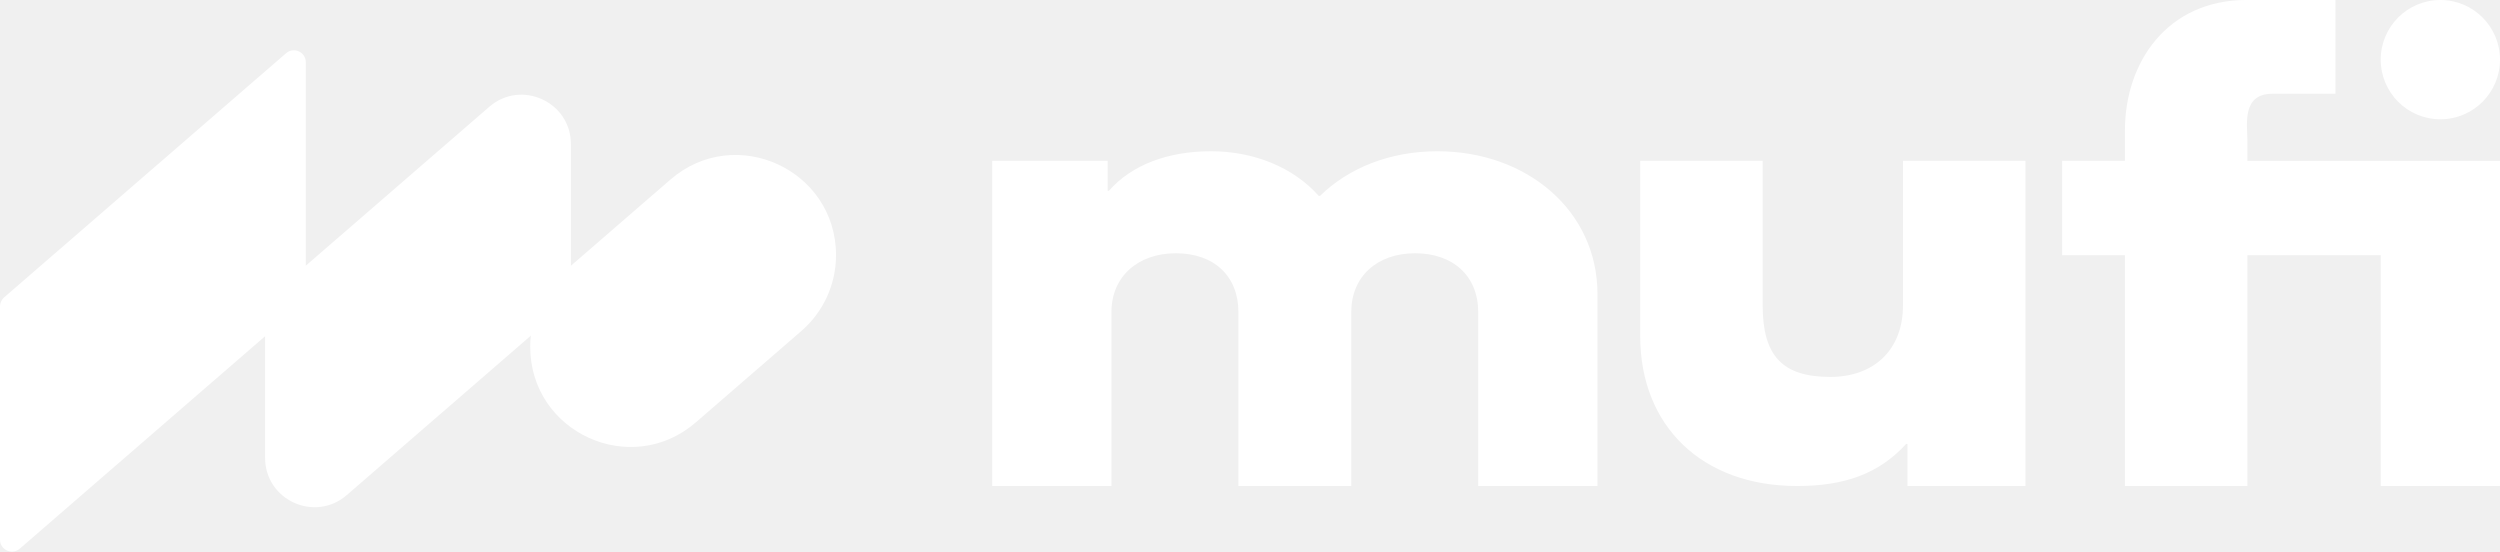
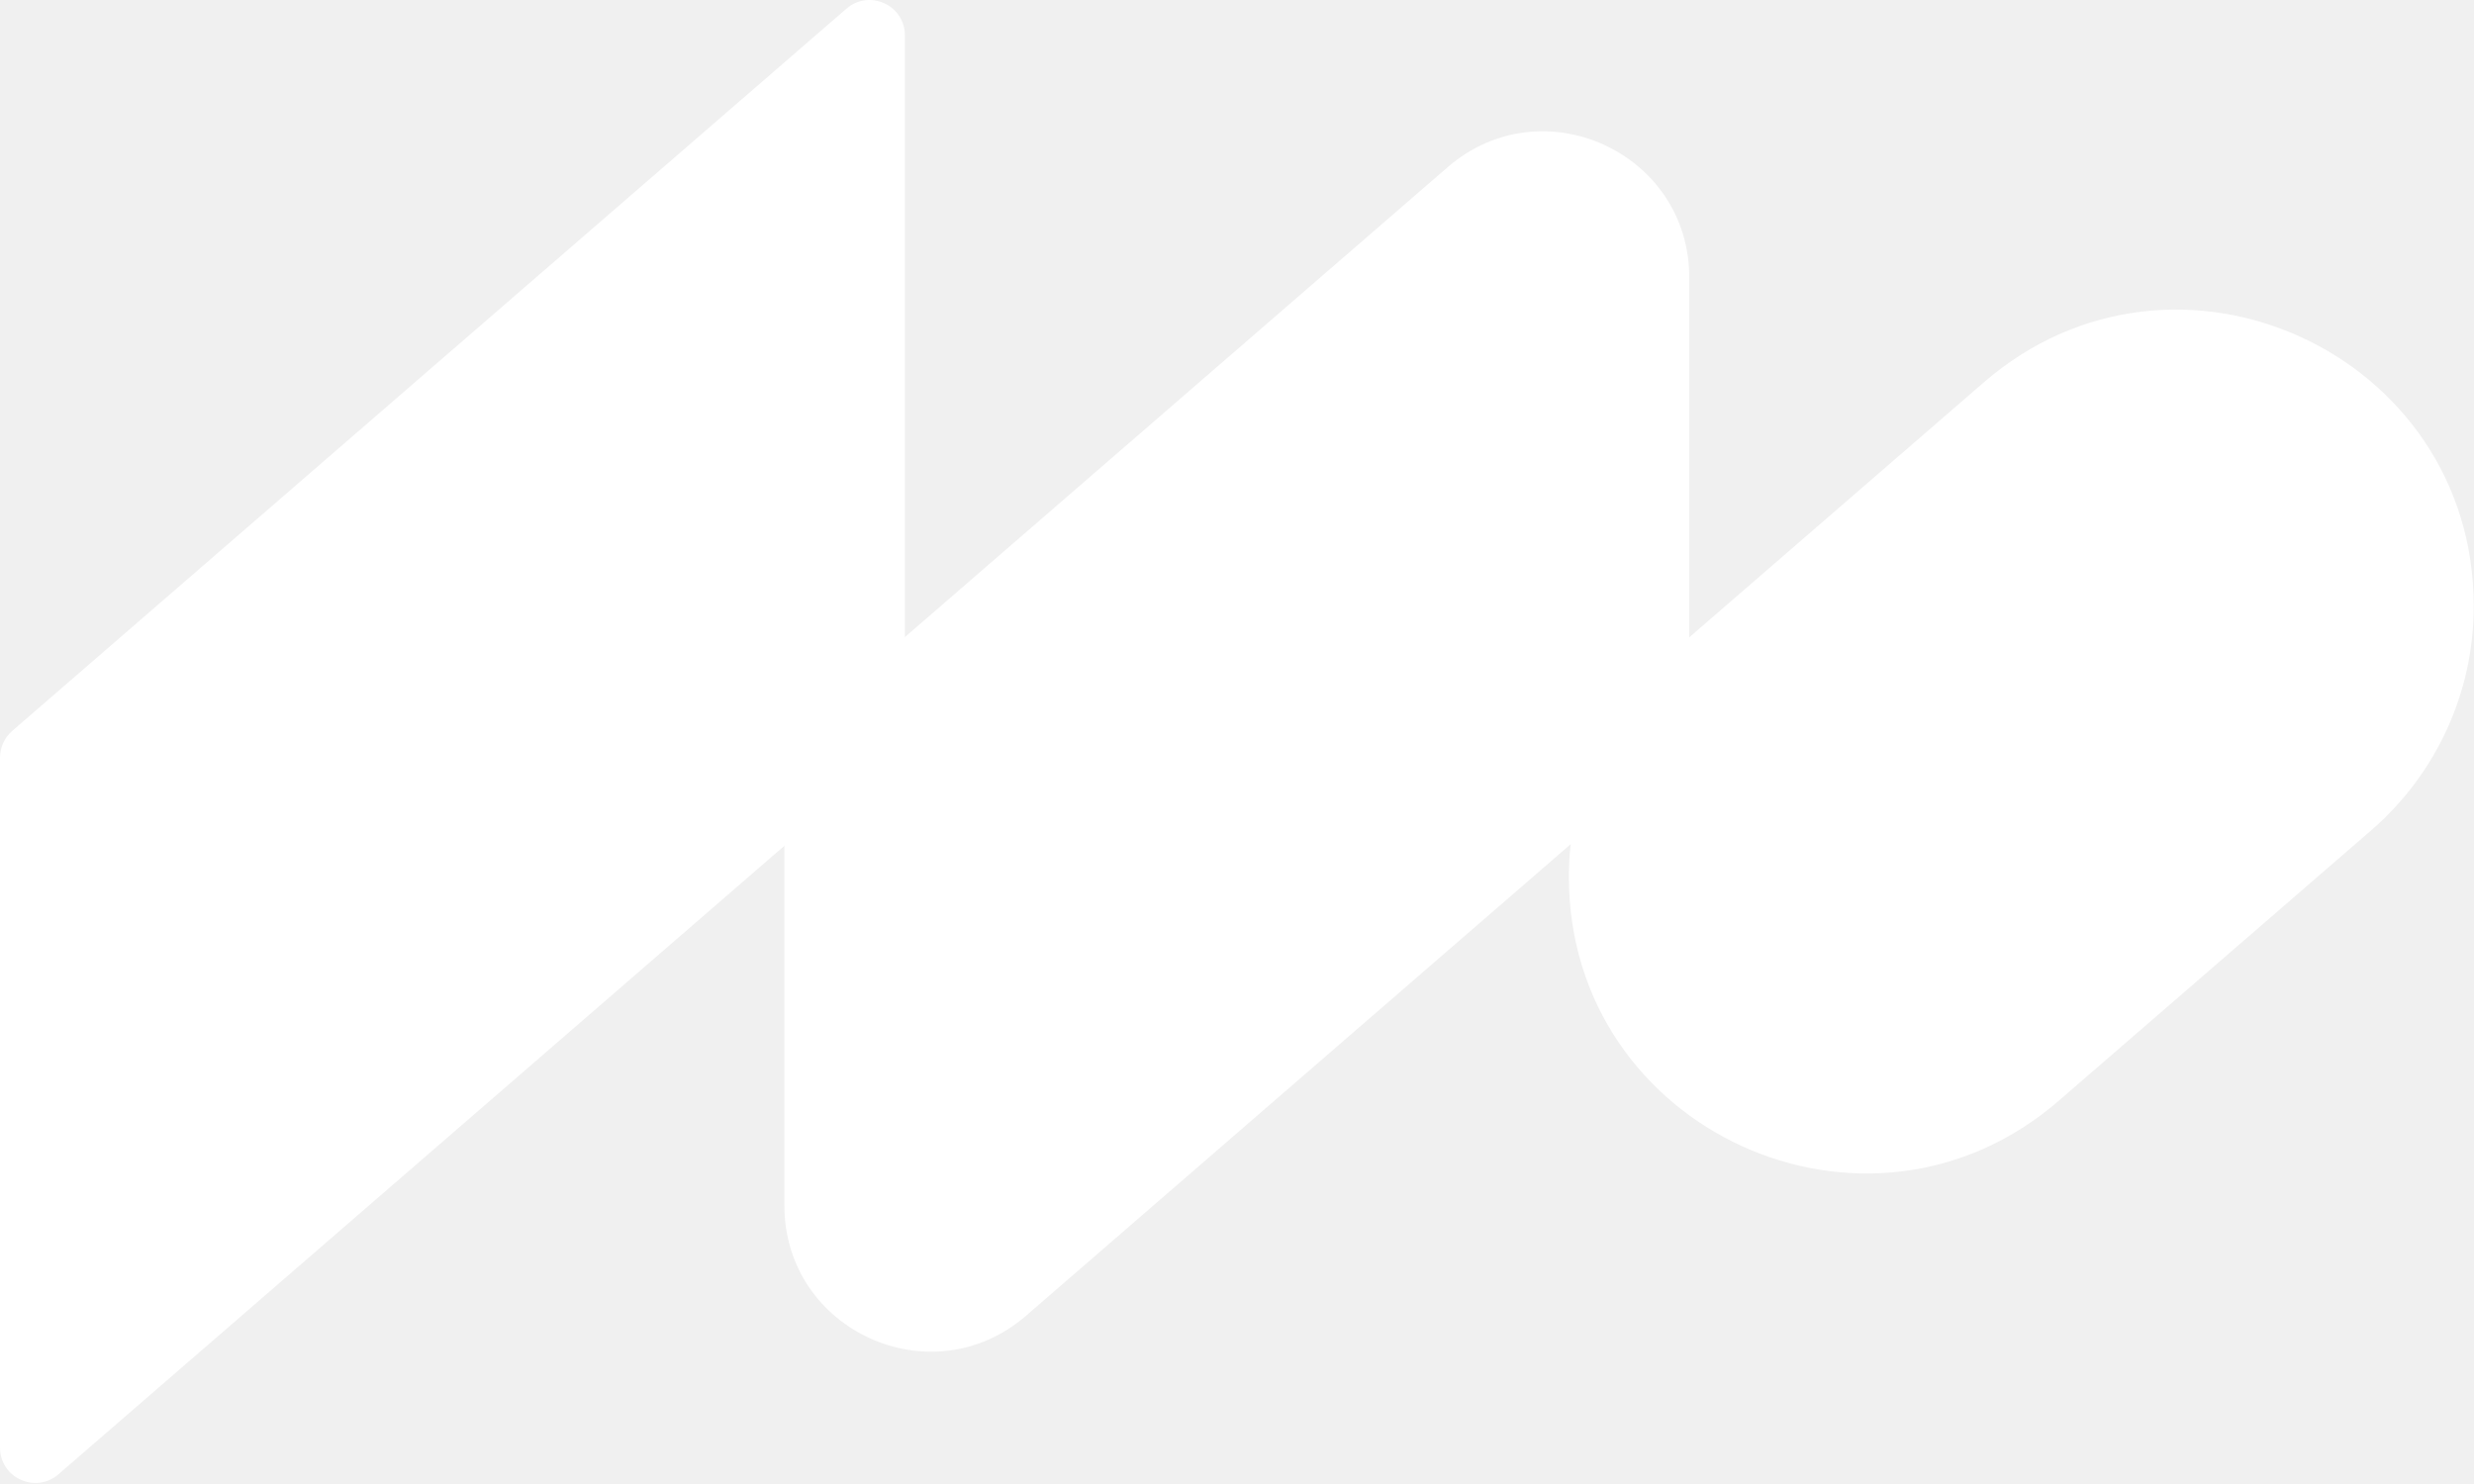
- <svg xmlns="http://www.w3.org/2000/svg" id="Layer_2" viewBox="0 0 627.91 138.55">
-   <defs>
-     <style>
-             .cls-1 {
-                 fill: #fff;
-             }
-         </style>
-   </defs>
-   <g id="Layer_1-2">
-     <g>
-       <g>
-         <g>
-           <path class="cls-1" d="M249.2,40.39h29v7.53h.32c5.77-6.57,14.9-9.93,25.63-9.93s20.67,4,27.07,11.21h.32c7.21-7.05,17.62-11.21,29.48-11.21,22.43,0,40.21,14.9,40.21,35.88v48.19h-29.96v-43.71c0-8.97-6.25-14.74-15.86-14.74s-16.02,5.93-16.02,14.74v43.71h-28.35v-43.71c0-8.97-6.09-14.74-15.7-14.74s-16.18,5.93-16.18,14.74v43.71h-29.96V40.39Z" />
-           <path class="cls-1" d="M411.96,84.42V40.39h30.76v36.34c0,12.66,4.97,17.94,16.98,17.94,11.05,0,18.26-6.89,18.26-17.94V40.39h30.76V122.07h-29.64v-10.57h-.32c-6.89,7.53-15.54,10.57-27.39,10.57-23.87,0-39.41-15.06-39.41-37.65Z" />
-           <path class="cls-1" d="M627.91,122.07h-29.96v-57.97h-33.48v57.97h-30.76v-57.97h-15.77v-23.71h15.77v-7.69c0-16.98,10.57-32.71,30.6-32.71h22.27V23.55h-15.86c-7.76,0-6.25,7.87-6.25,11.72v5.13h63.44V122.07Z" />
-         </g>
-         <circle class="cls-1" cx="612.93" cy="14.98" r="14.98" />
-       </g>
-       <g>
-         <path class="cls-1" d="M66.58,81.25v33.73c0,10.62,12.48,16.32,20.51,9.37l52.02-45.05c2.72-2.35,4.28-5.77,4.28-9.37V36.2c0-10.62-12.48-16.32-20.51-9.37l-52.02,45.05c-2.72,2.35-4.28,5.77-4.28,9.37Z" />
-         <path class="cls-1" d="M133.17,87.08h0c0,21.54,25.32,33.11,41.6,19l26.53-22.97c5.51-4.78,8.68-11.71,8.68-19h0c0-21.54-25.32-33.11-41.6-19l-26.53,22.97c-5.51,4.78-8.68,11.71-8.68,19Z" />
-         <path class="cls-1" d="M0,76.96v58.58c0,2.57,3.02,3.95,4.96,2.27l70.81-61.32c.66-.57,1.04-1.4,1.04-2.27V15.64c0-2.57-3.02-3.95-4.96-2.27L1.04,74.69c-.66,.57-1.04,1.4-1.04,2.27Z" />
-       </g>
-     </g>
+ <svg xmlns="http://www.w3.org/2000/svg" width="100%" height="100%" viewBox="0 0 875 525" version="1.1" xml:space="preserve" style="fill-rule:evenodd;clip-rule:evenodd;stroke-linejoin:round;stroke-miterlimit:2;">
+   <g>
+     <path d="M277.417,285.901l-0,140.542c-0,44.25 52,68 85.458,39.042l216.75,-187.709c11.333,-9.791 17.833,-24.041 17.833,-39.041l0,-140.542c0,-44.25 -52,-68 -85.458,-39.042l-216.75,187.709c-11.333,9.791 -17.833,24.041 -17.833,39.041Z" style="fill:#fff;fill-rule:nonzero;" />
+     <path d="M554.875,310.193c0,89.75 105.5,137.958 173.333,79.167l110.542,-95.709c22.958,-19.916 36.167,-48.791 36.167,-79.166c-0,-89.75 -105.5,-137.959 -173.334,-79.167l-110.541,95.708c-22.959,19.917 -36.167,48.792 -36.167,79.167Z" style="fill:#fff;fill-rule:nonzero;" />
+     <path d="M0,268.026l0,244.084c0,10.708 12.583,16.458 20.667,9.458l295.041,-255.5c2.75,-2.375 4.334,-5.833 4.334,-9.458l-0,-244.084c-0,-10.708 -12.584,-16.458 -20.667,-9.458l-295.042,255.5c-2.75,2.375 -4.333,5.833 -4.333,9.458Z" style="fill:#fff;fill-rule:nonzero;" />
  </g>
</svg>
